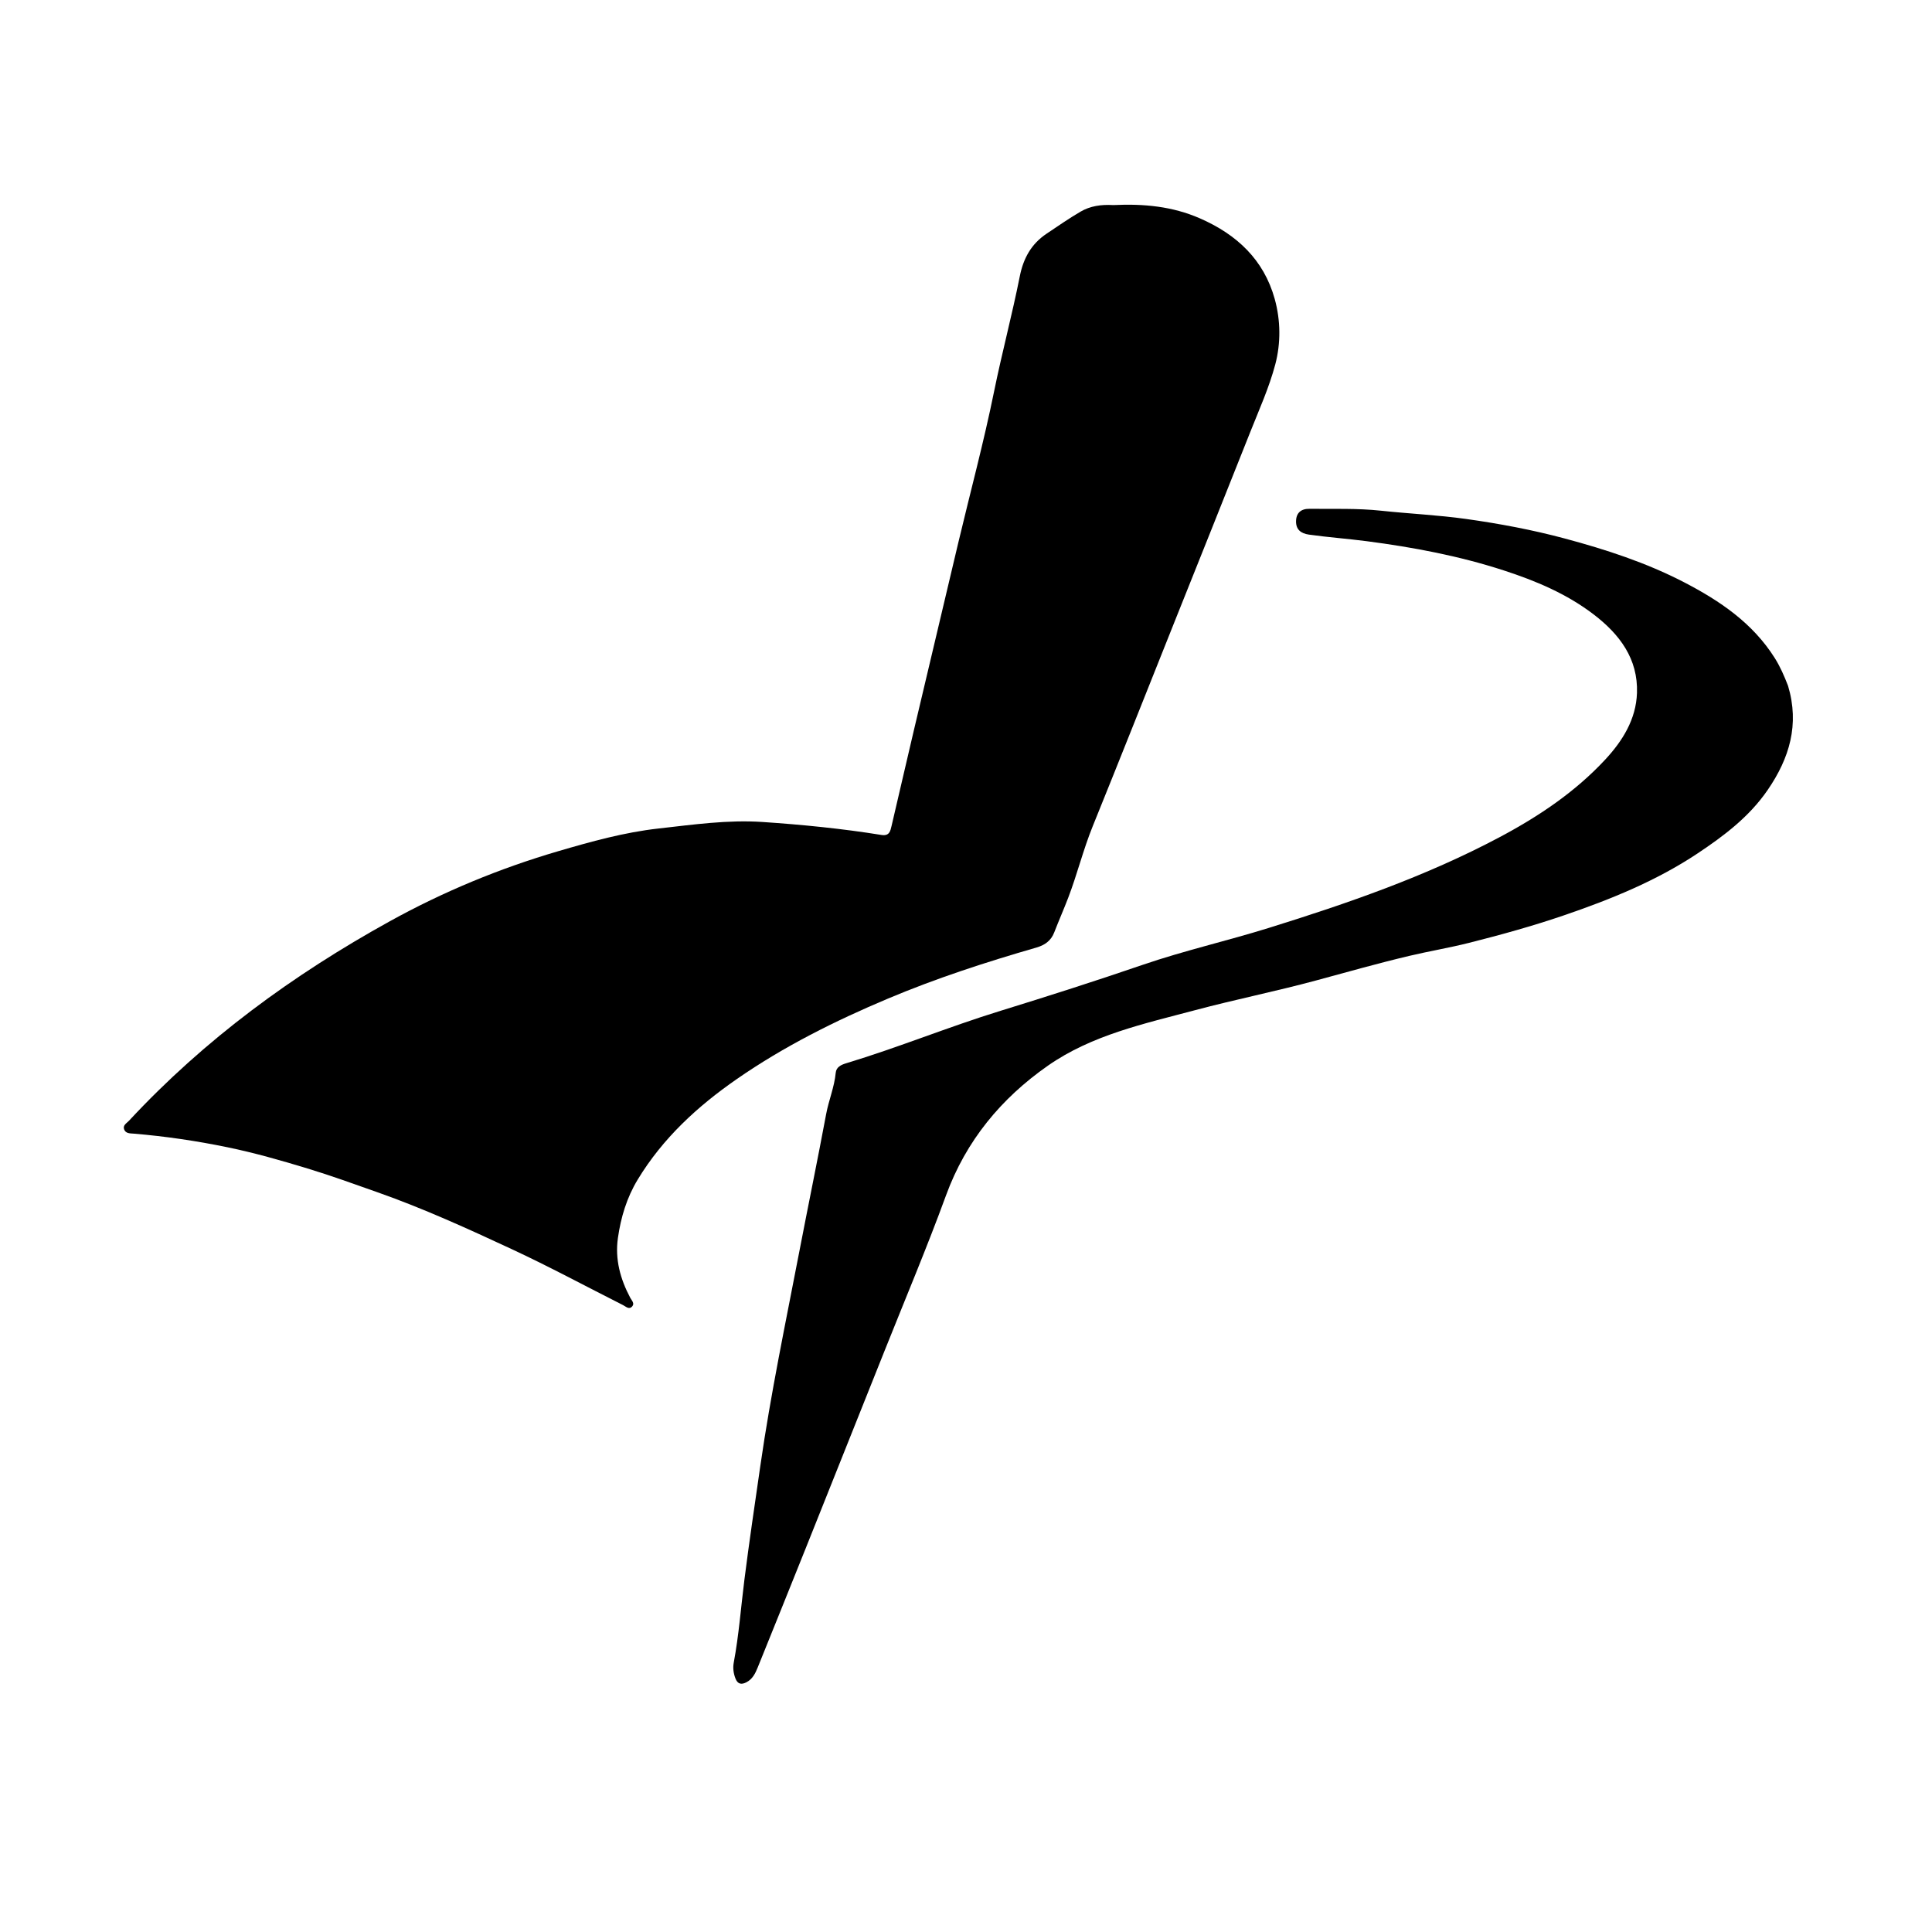
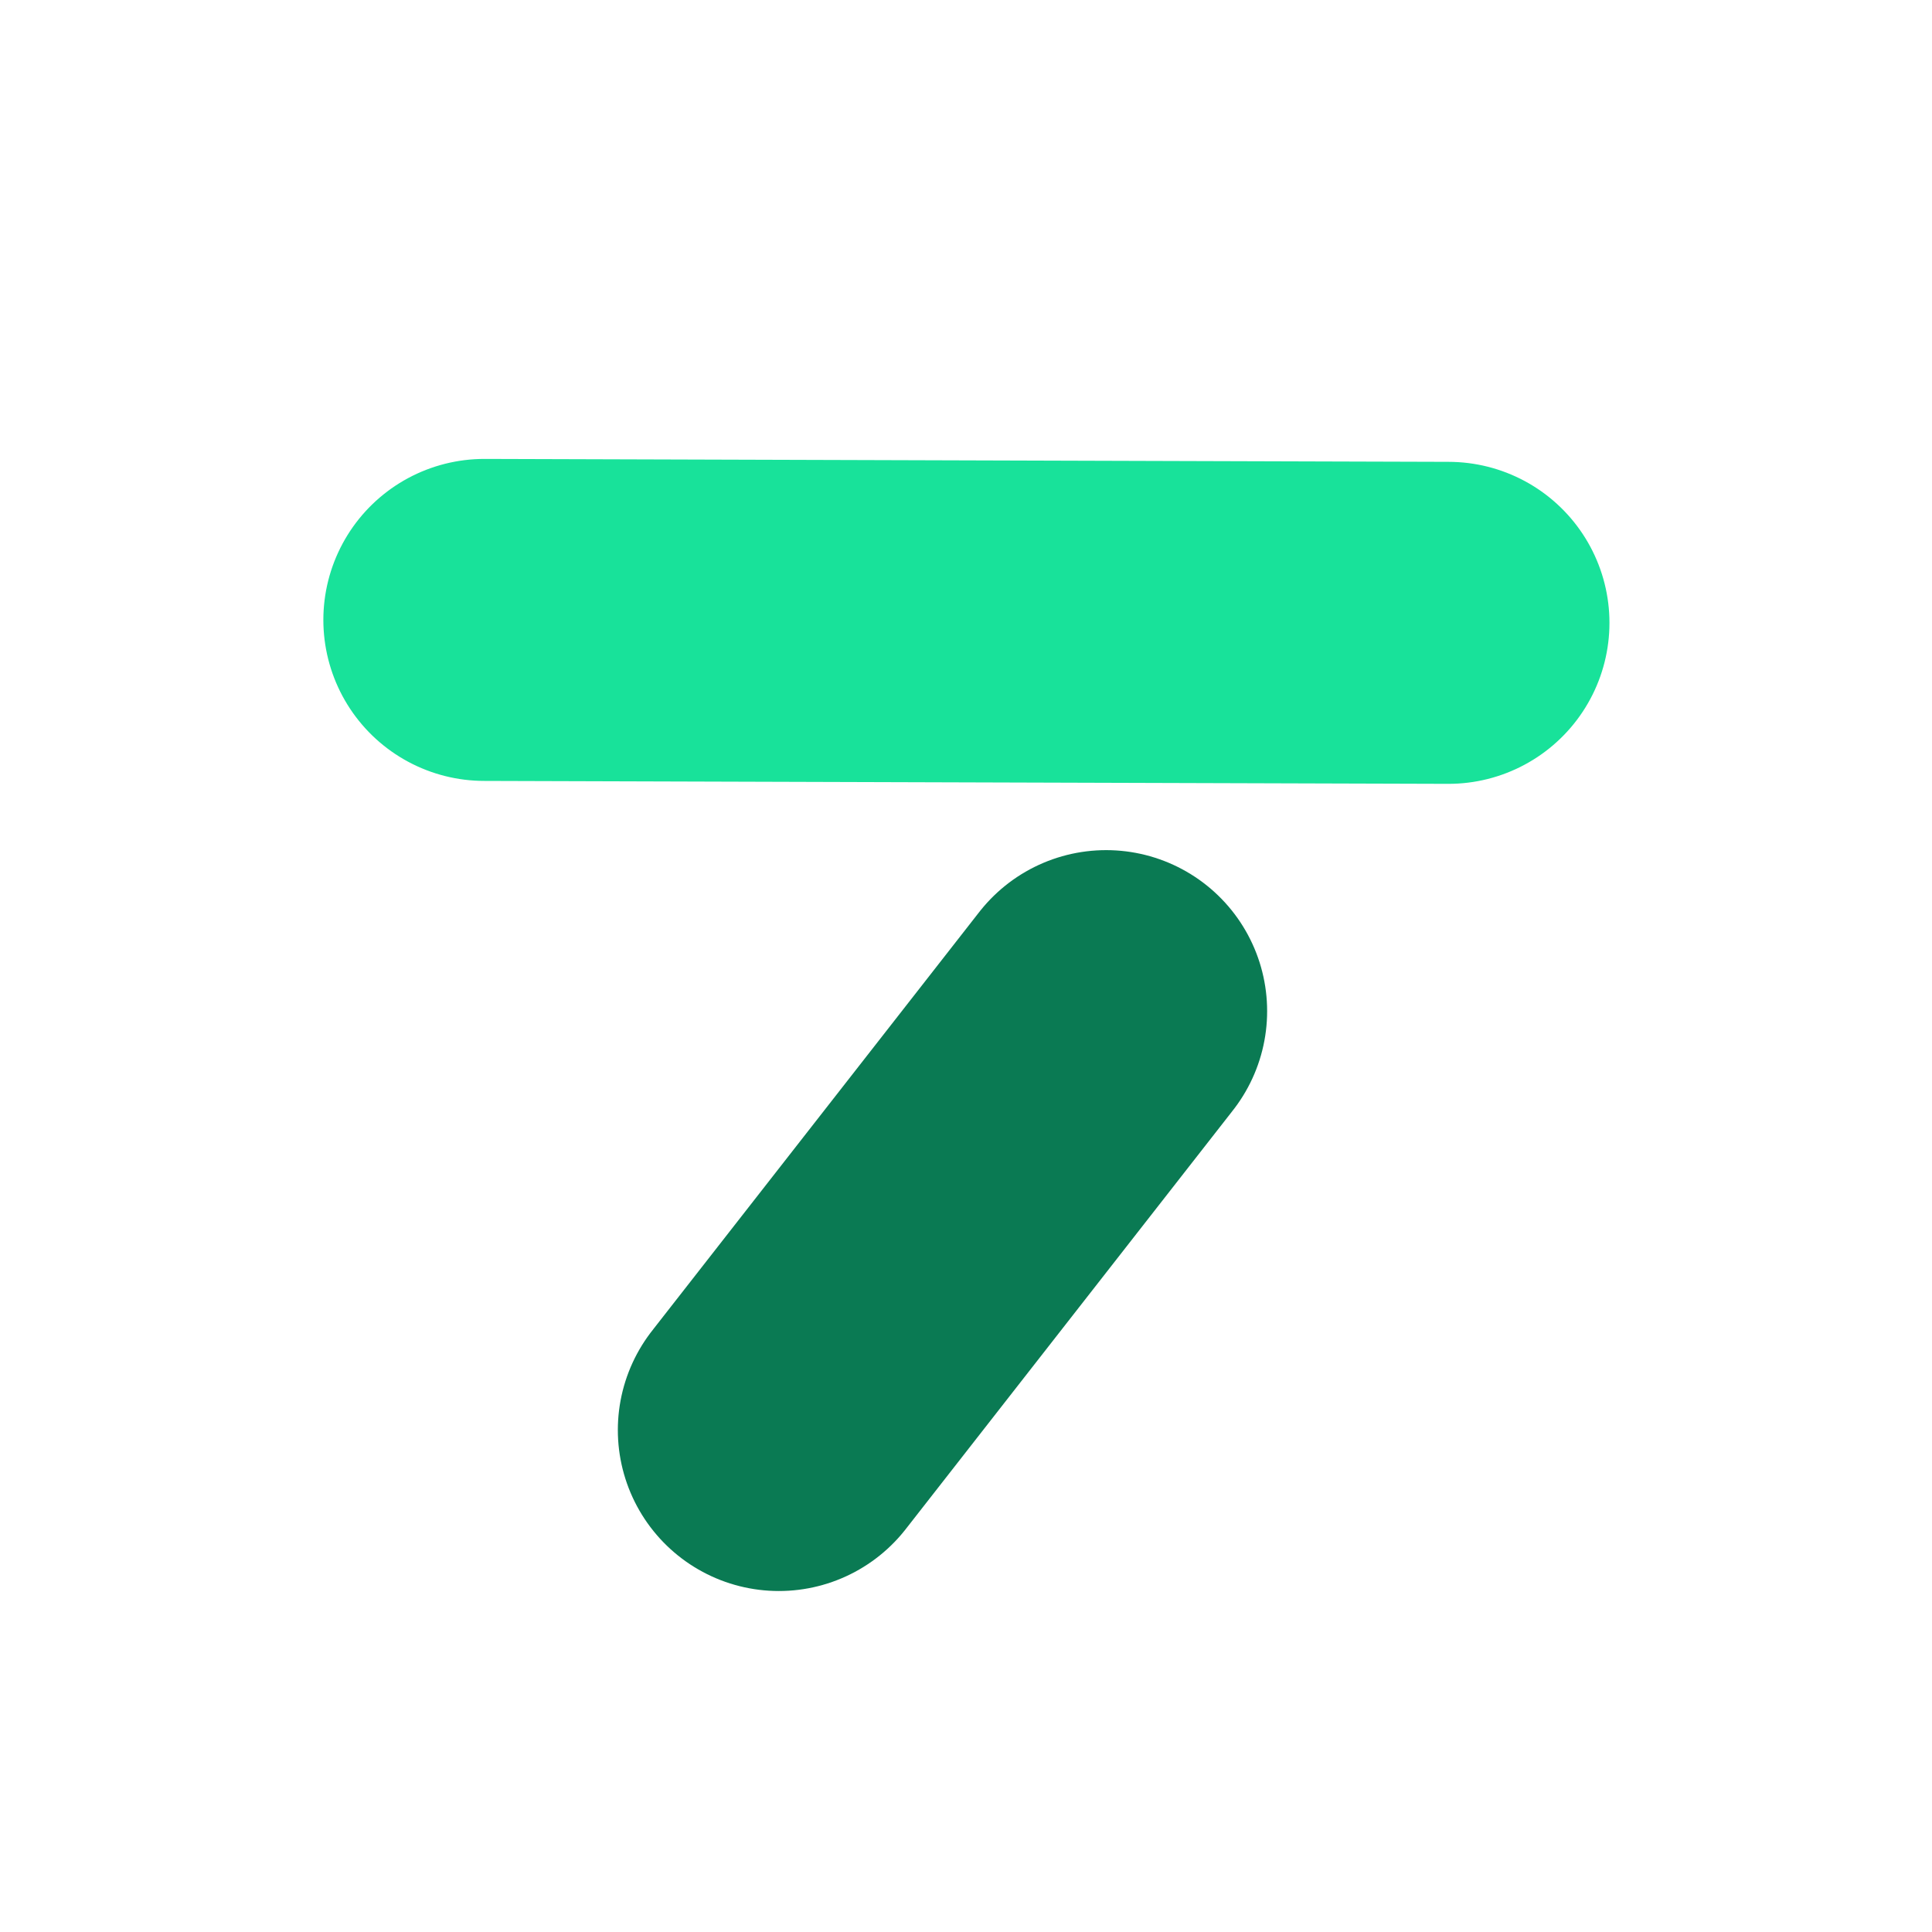
- <svg xmlns="http://www.w3.org/2000/svg" version="1.1" id="Layer_1" x="0px" y="0px" width="100%" viewBox="0 0 1024 1024" enable-background="new 0 0 1024 1024" xml:space="preserve">
-   <path fill="#000000" opacity="1" stroke="none" d=" M590.066,108.694   C606.188,107.916 621.397,109.358 636,115.74   C655.528,124.276 669.867,137.646 675.64,158.501   C678.768,169.803 678.903,181.87 675.933,193.107   C672.683,205.404 667.345,217.17 662.634,229.056   C649.273,262.762 635.769,296.412 622.319,330.084   C607.943,366.073 593.68,402.107 579.125,438.023   C574.123,450.366 570.966,463.299 566.222,475.702   C563.844,481.92 561.154,488.017 558.752,494.226   C557.024,498.693 553.676,500.971 549.261,502.244   C522.586,509.934 496.198,518.517 470.601,529.293   C442.646,541.062 415.543,554.579 390.556,571.903   C369.729,586.343 351.281,603.27 337.984,625.227   C332.193,634.79 329.058,645.226 327.502,656.175   C325.893,667.492 328.789,677.946 334.063,687.883   C334.804,689.279 336.482,690.769 335.108,692.383   C333.446,694.334 331.765,692.512 330.237,691.741   C310.624,681.844 291.27,671.393 271.363,662.131   C248.011,651.266 224.565,640.565 200.204,631.972   C187.838,627.611 175.514,623.123 162.977,619.314   C149.011,615.072 134.979,611.048 120.645,608.089   C104.194,604.692 87.635,602.261 70.906,600.855   C69.031,600.697 66.577,600.879 65.773,598.538   C65.025,596.358 67.138,595.337 68.325,594.059   C108.392,550.927 155.269,516.673 206.605,488.289   C234.941,472.622 264.69,460.297 295.778,451.18   C313.308,446.039 330.942,441.138 349.094,439.116   C367.384,437.08 385.688,434.422 404.229,435.674   C425.302,437.098 446.298,439.179 467.15,442.537   C471.389,443.219 471.897,440.524 472.549,437.747   C476.539,420.755 480.436,403.741 484.442,386.753   C492.264,353.588 500.109,320.428 507.999,287.28   C514.313,260.754 521.41,234.391 526.843,207.687   C531.02,187.152 536.437,166.921 540.522,146.394   C542.422,136.848 546.637,129.268 554.686,123.879   C560.633,119.897 566.521,115.8 572.688,112.188   C577.82,109.182 583.625,108.315 590.066,108.694  z" />
-   <path fill="#000000" opacity="1" stroke="none" d=" M947.712,363.533   C953.843,384.069 948.425,401.875 936.951,418.637   C927.212,432.864 913.788,442.983 899.78,452.311   C877.878,466.896 853.658,476.696 828.861,485.169   C812.342,490.814 795.532,495.464 778.625,499.73   C768.16,502.371 757.478,504.141 746.97,506.63   C730.329,510.572 713.878,515.25 697.369,519.713   C676.201,525.436 654.657,529.759 633.466,535.404   C606.477,542.593 578.716,548.544 555.394,564.843   C530.655,582.134 511.99,604.609 501.397,633.609   C491.303,661.247 479.832,688.382 468.933,715.725   C455.021,750.625 441.098,785.52 427.136,820.4   C418.668,841.557 410.128,862.686 401.593,883.816   C400.336,886.929 398.856,889.942 395.679,891.606   C393.001,893.008 390.968,892.724 389.766,889.528   C388.735,886.787 388.377,884.022 388.907,881.193   C391.629,866.638 392.705,851.87 394.56,837.206   C397.103,817.099 400.096,797.064 402.981,777.007   C408.493,738.676 416.447,700.801 423.76,662.811   C428.406,638.678 433.378,614.607 437.887,590.444   C439.252,583.129 442.237,576.156 442.945,568.633   C443.234,565.567 445.762,564.375 448.461,563.561   C476.047,555.237 502.725,544.251 530.267,535.766   C555.567,527.972 580.79,519.893 605.834,511.319   C627.711,503.829 650.248,498.728 672.298,491.873   C714.271,478.825 755.69,464.497 794.652,443.811   C815.386,432.803 834.735,419.883 850.783,402.614   C859.993,392.704 867.155,381.25 867.633,367.289   C868.252,349.156 858.405,336.172 844.73,325.701   C830.4,314.728 814.021,307.857 796.974,302.318   C773.326,294.633 749.072,290.065 724.452,286.853   C714.224,285.519 703.943,284.79 693.736,283.35   C689.47,282.748 686.863,280.64 686.929,276.265   C686.996,271.856 689.565,269.629 694.006,269.68   C706.656,269.824 719.309,269.33 731.945,270.682   C746.98,272.29 762.134,272.966 777.093,275.066   C794.697,277.537 812.227,280.822 829.413,285.431   C851.125,291.256 872.511,298.211 892.548,308.588   C911.504,318.404 928.953,330.188 940.66,348.775   C943.518,353.313 945.646,358.183 947.712,363.533  z" />
+ <svg xmlns="http://www.w3.org/2000/svg" width="144.00" height="144.00" viewBox="0.00 0.00 1200.00 1200.00">
+   <g stroke-linecap="round" id="Layer_11">
+     <path d="M300.84,385.04" fill="none" stroke="rgb(24, 226, 154)" stroke-width="200.00" stroke-opacity="1.00" stroke-linejoin="round" />
+     <path d="M300.84,385.04 L899.66,386.86" fill="none" stroke="rgb(24, 226, 154)" stroke-width="200.00" stroke-opacity="1.00" stroke-linejoin="round" />
+     <path d="M899.66,386.86" fill="none" stroke="rgb(24, 226, 154)" stroke-width="200.00" stroke-opacity="1.00" stroke-linejoin="round" />
+   </g>
+   <g stroke-linecap="round" id="Layer_12">
+     <path d="M483.75,888.21" fill="none" stroke="rgb(10, 122, 83)" stroke-width="200.00" stroke-opacity="1.00" stroke-linejoin="round" />
+     <path d="M483.75,888.21 L687.04,628.03" fill="none" stroke="rgb(10, 122, 83)" stroke-width="200.00" stroke-opacity="1.00" stroke-linejoin="round" />
+     <path d="M687.04,628.03" fill="none" stroke="rgb(10, 122, 83)" stroke-width="200.00" stroke-opacity="1.00" stroke-linejoin="round" />
+   </g>
</svg>
